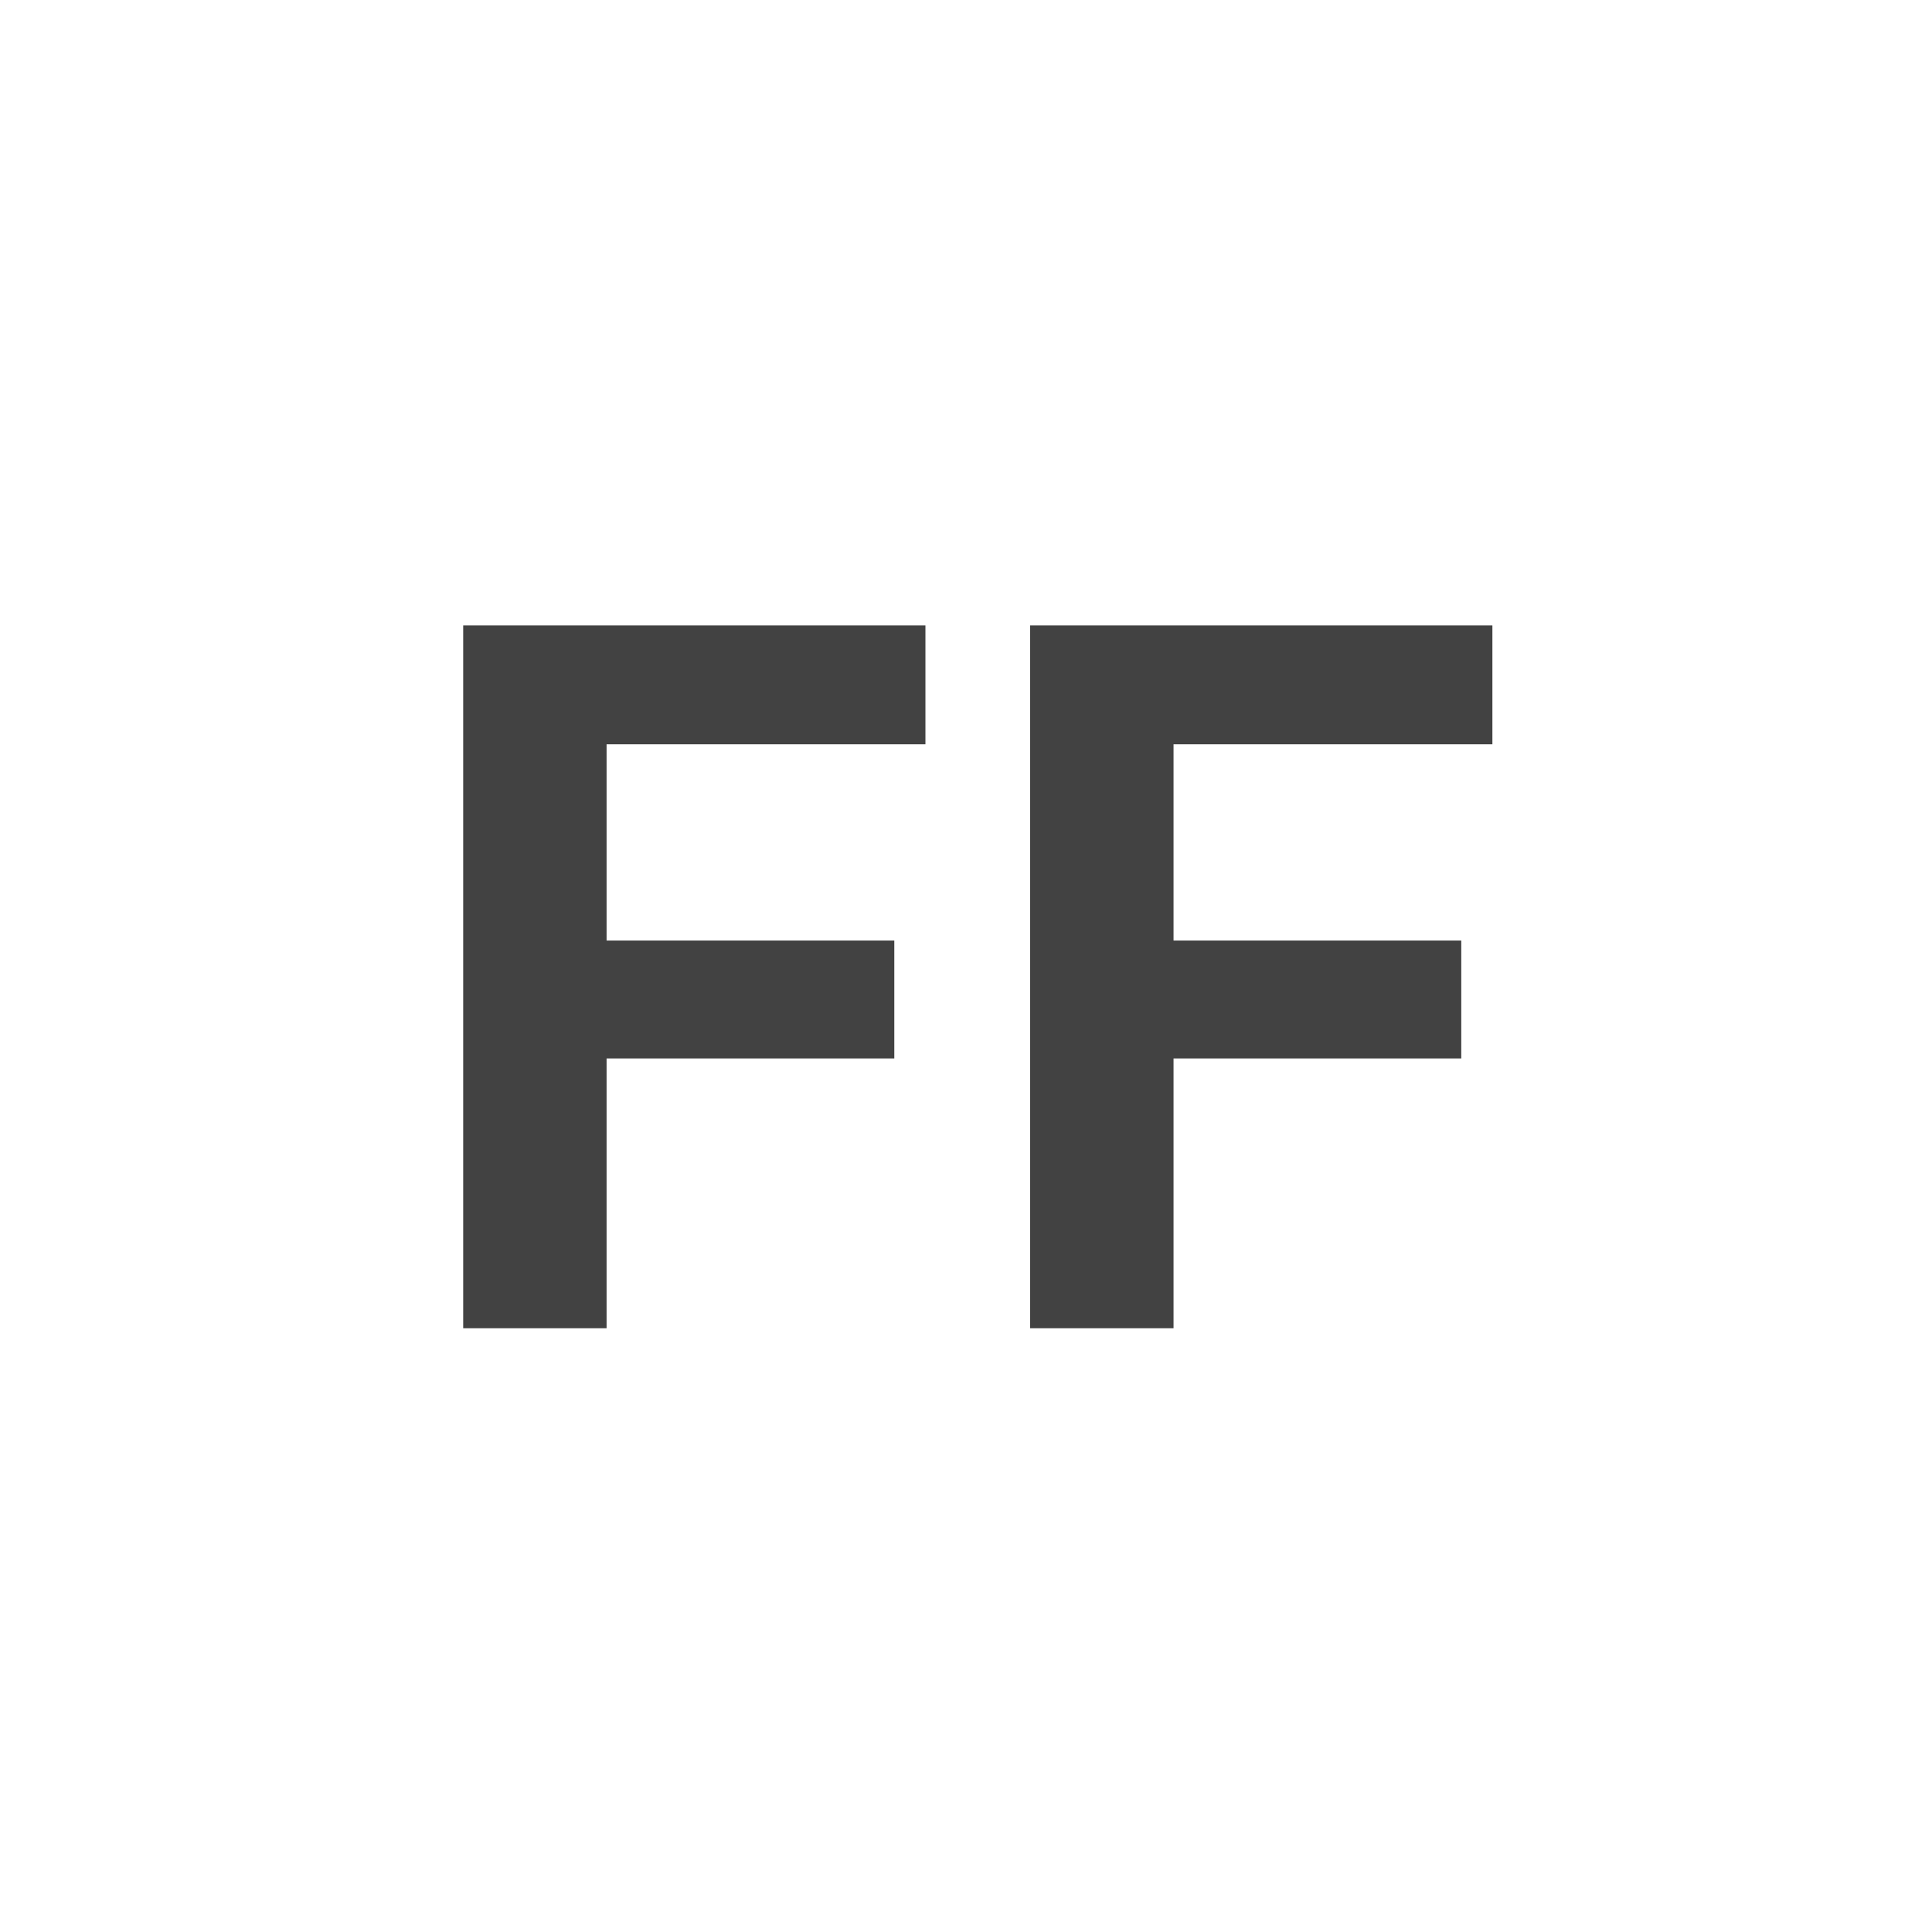
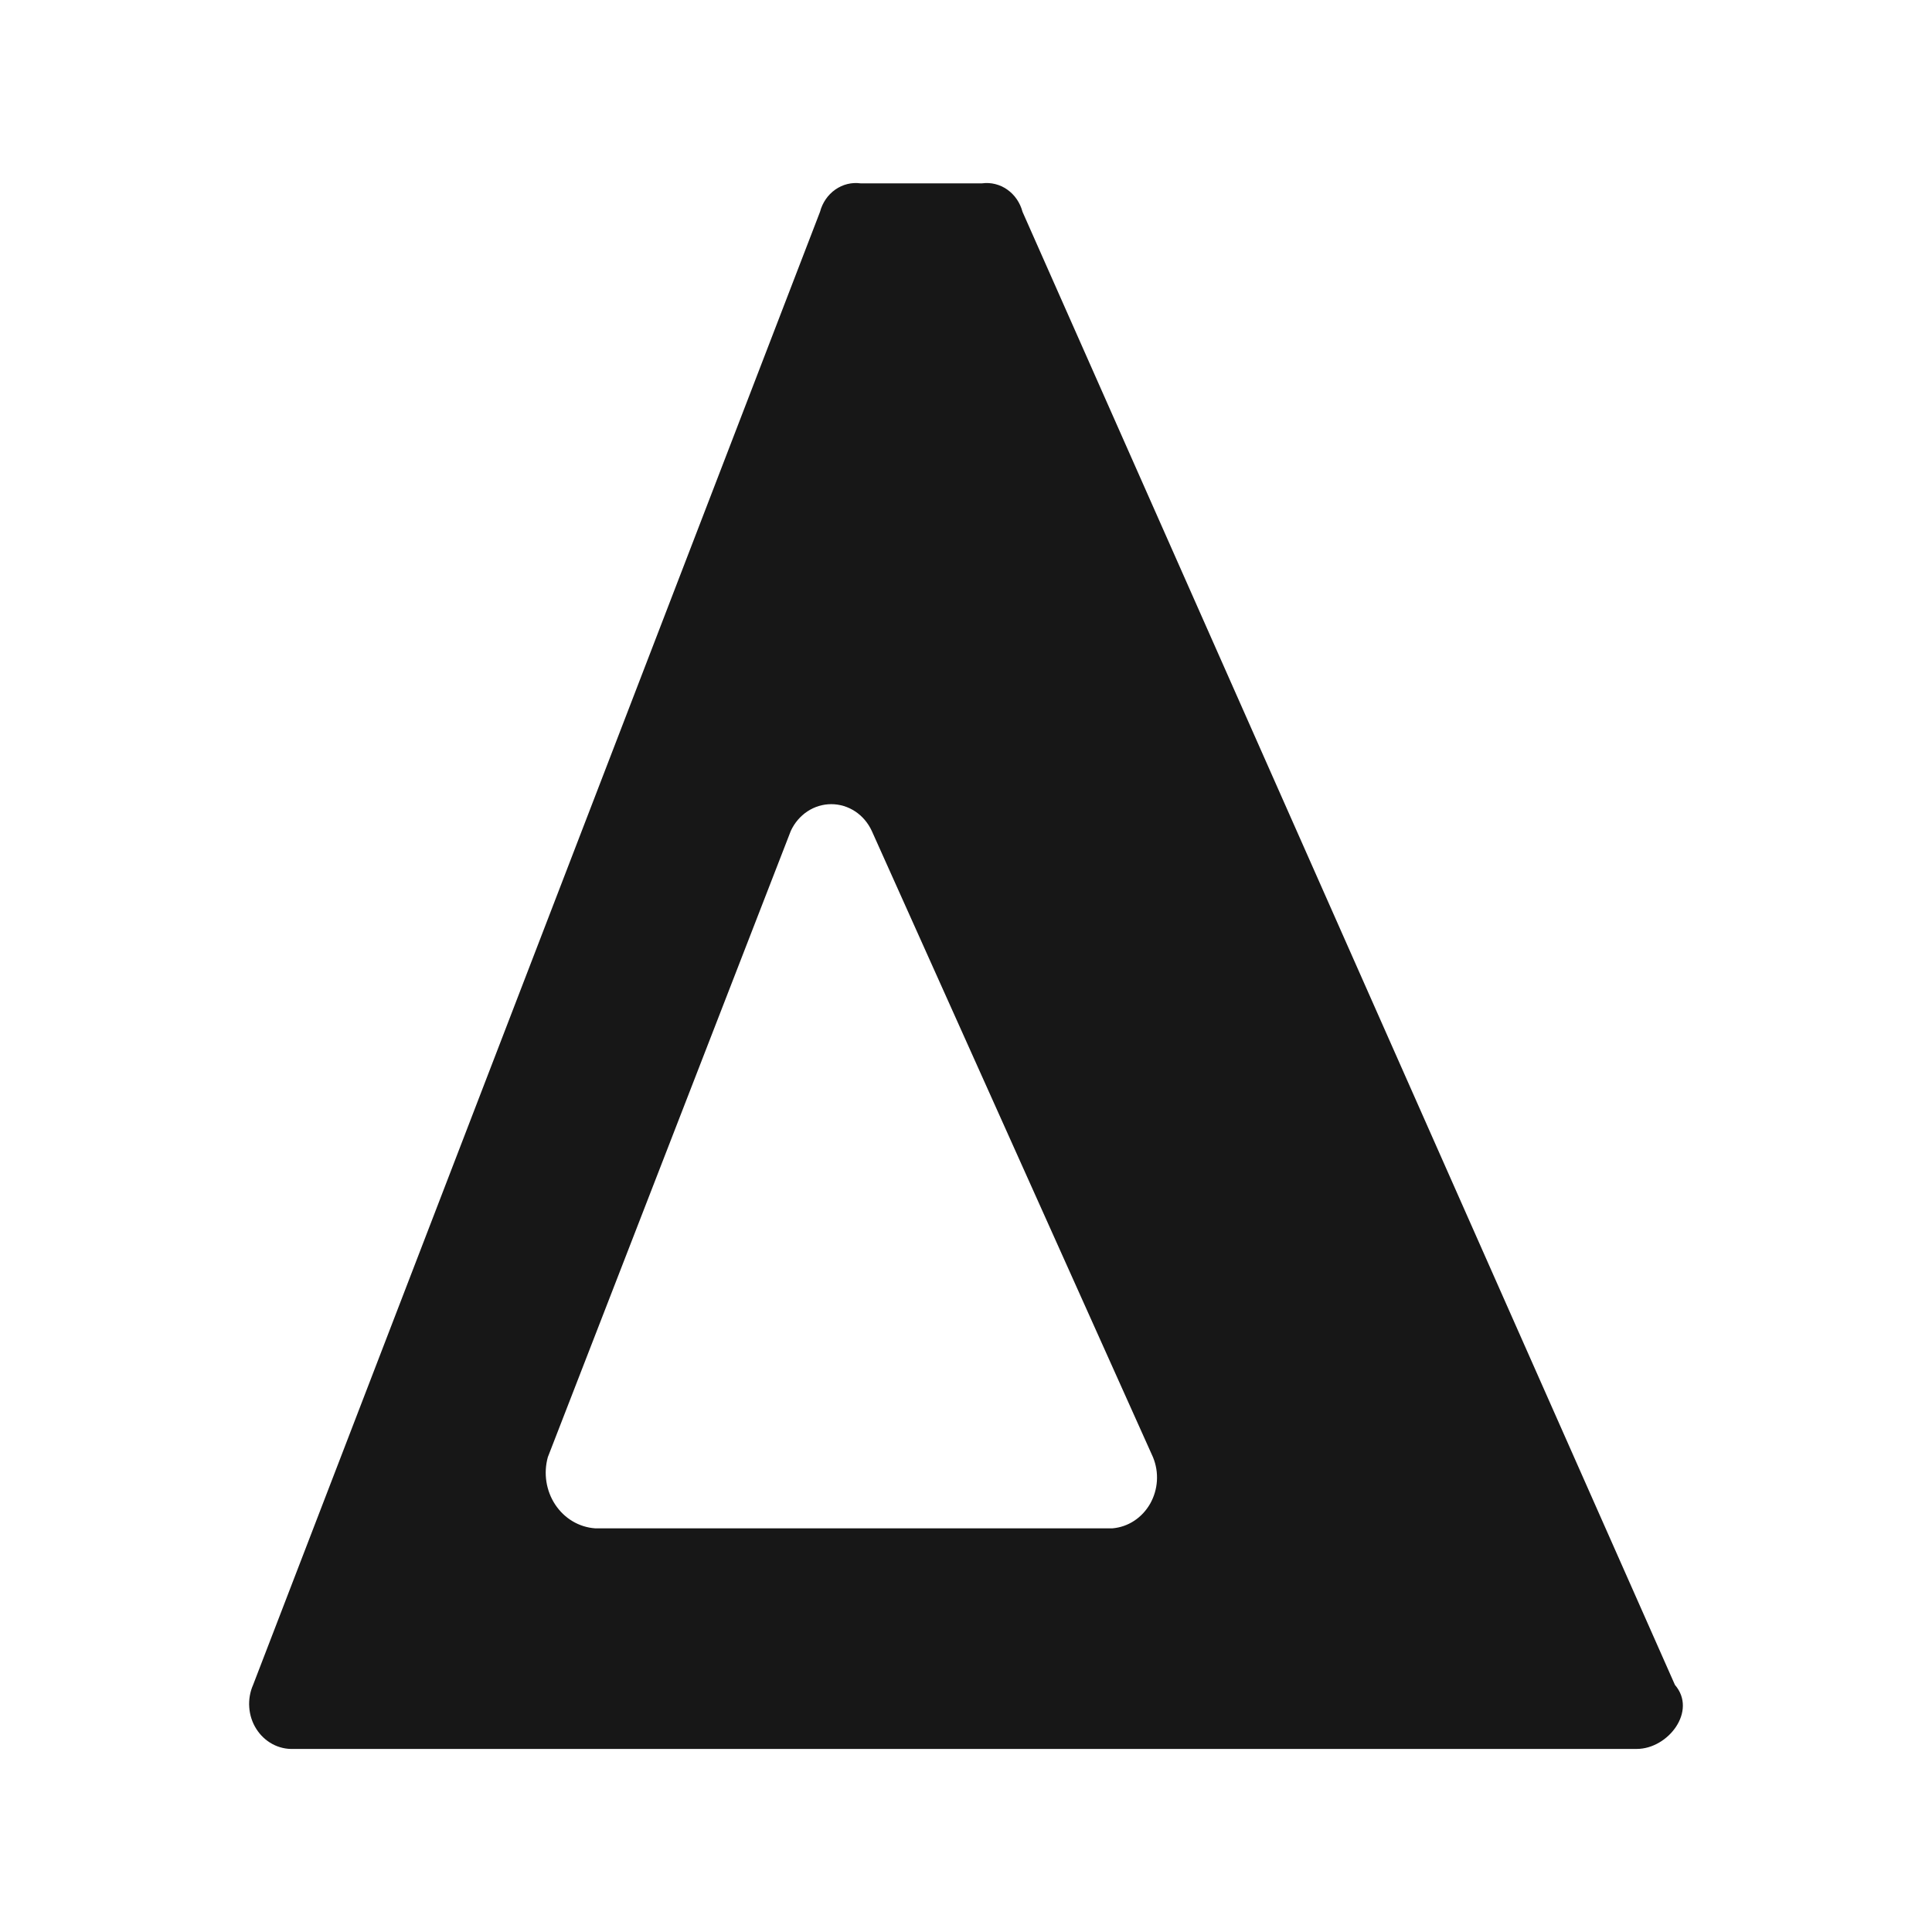
- <svg xmlns="http://www.w3.org/2000/svg" viewBox="0 0 32 32">
+ <svg xmlns="http://www.w3.org/2000/svg" viewBox="0 0 380 380">
  <style>
-     text { fill: #424242; }
+     path { fill: #171717; }
    @media (prefers-color-scheme: dark) {
-       text { fill: #b3b3b3; }
+       path { fill: #b3b3b3; }
    }
  </style>
-   <text x="16" y="22" text-anchor="middle" font-family="system-ui, -apple-system, sans-serif" font-size="16" font-weight="700">FF</text>
+   <path transform="translate(49 36)" d="M280.438 295.396L152.117 5.661C151.645 3.873 150.584 2.322 149.12 1.293C147.665 0.264 145.896 -0.173 144.147 0.062H120.258C118.509 -0.173 116.74 0.264 115.285 1.293C113.821 2.322 112.76 3.873 112.288 5.661L0.781 295.396C0.172 296.774 -0.084 298.294 0.024 299.81C0.132 301.327 0.604 302.788 1.41 304.052C2.206 305.318 3.306 306.345 4.584 307.034C5.871 307.725 7.306 308.054 8.751 307.993H272.92C279.111 307.993 284.86 300.528 280.438 295.396ZM122.469 127.434L177.775 250.605C178.384 252.07 178.65 253.664 178.551 255.257C178.453 256.85 177.991 258.395 177.215 259.765C176.429 261.133 175.358 262.286 174.07 263.128C172.783 263.969 171.329 264.475 169.815 264.602H68.037C66.494 264.493 64.981 264.019 63.625 263.213C62.269 262.408 61.109 261.293 60.215 259.951C59.32 258.607 58.731 257.07 58.475 255.454C58.22 253.836 58.318 252.18 58.75 250.605L106.539 127.434C107.266 125.856 108.397 124.525 109.802 123.594C111.207 122.663 112.838 122.169 114.499 122.169C116.17 122.169 117.791 122.663 119.206 123.594C120.612 124.525 121.741 125.856 122.469 127.434Z" />
</svg>
